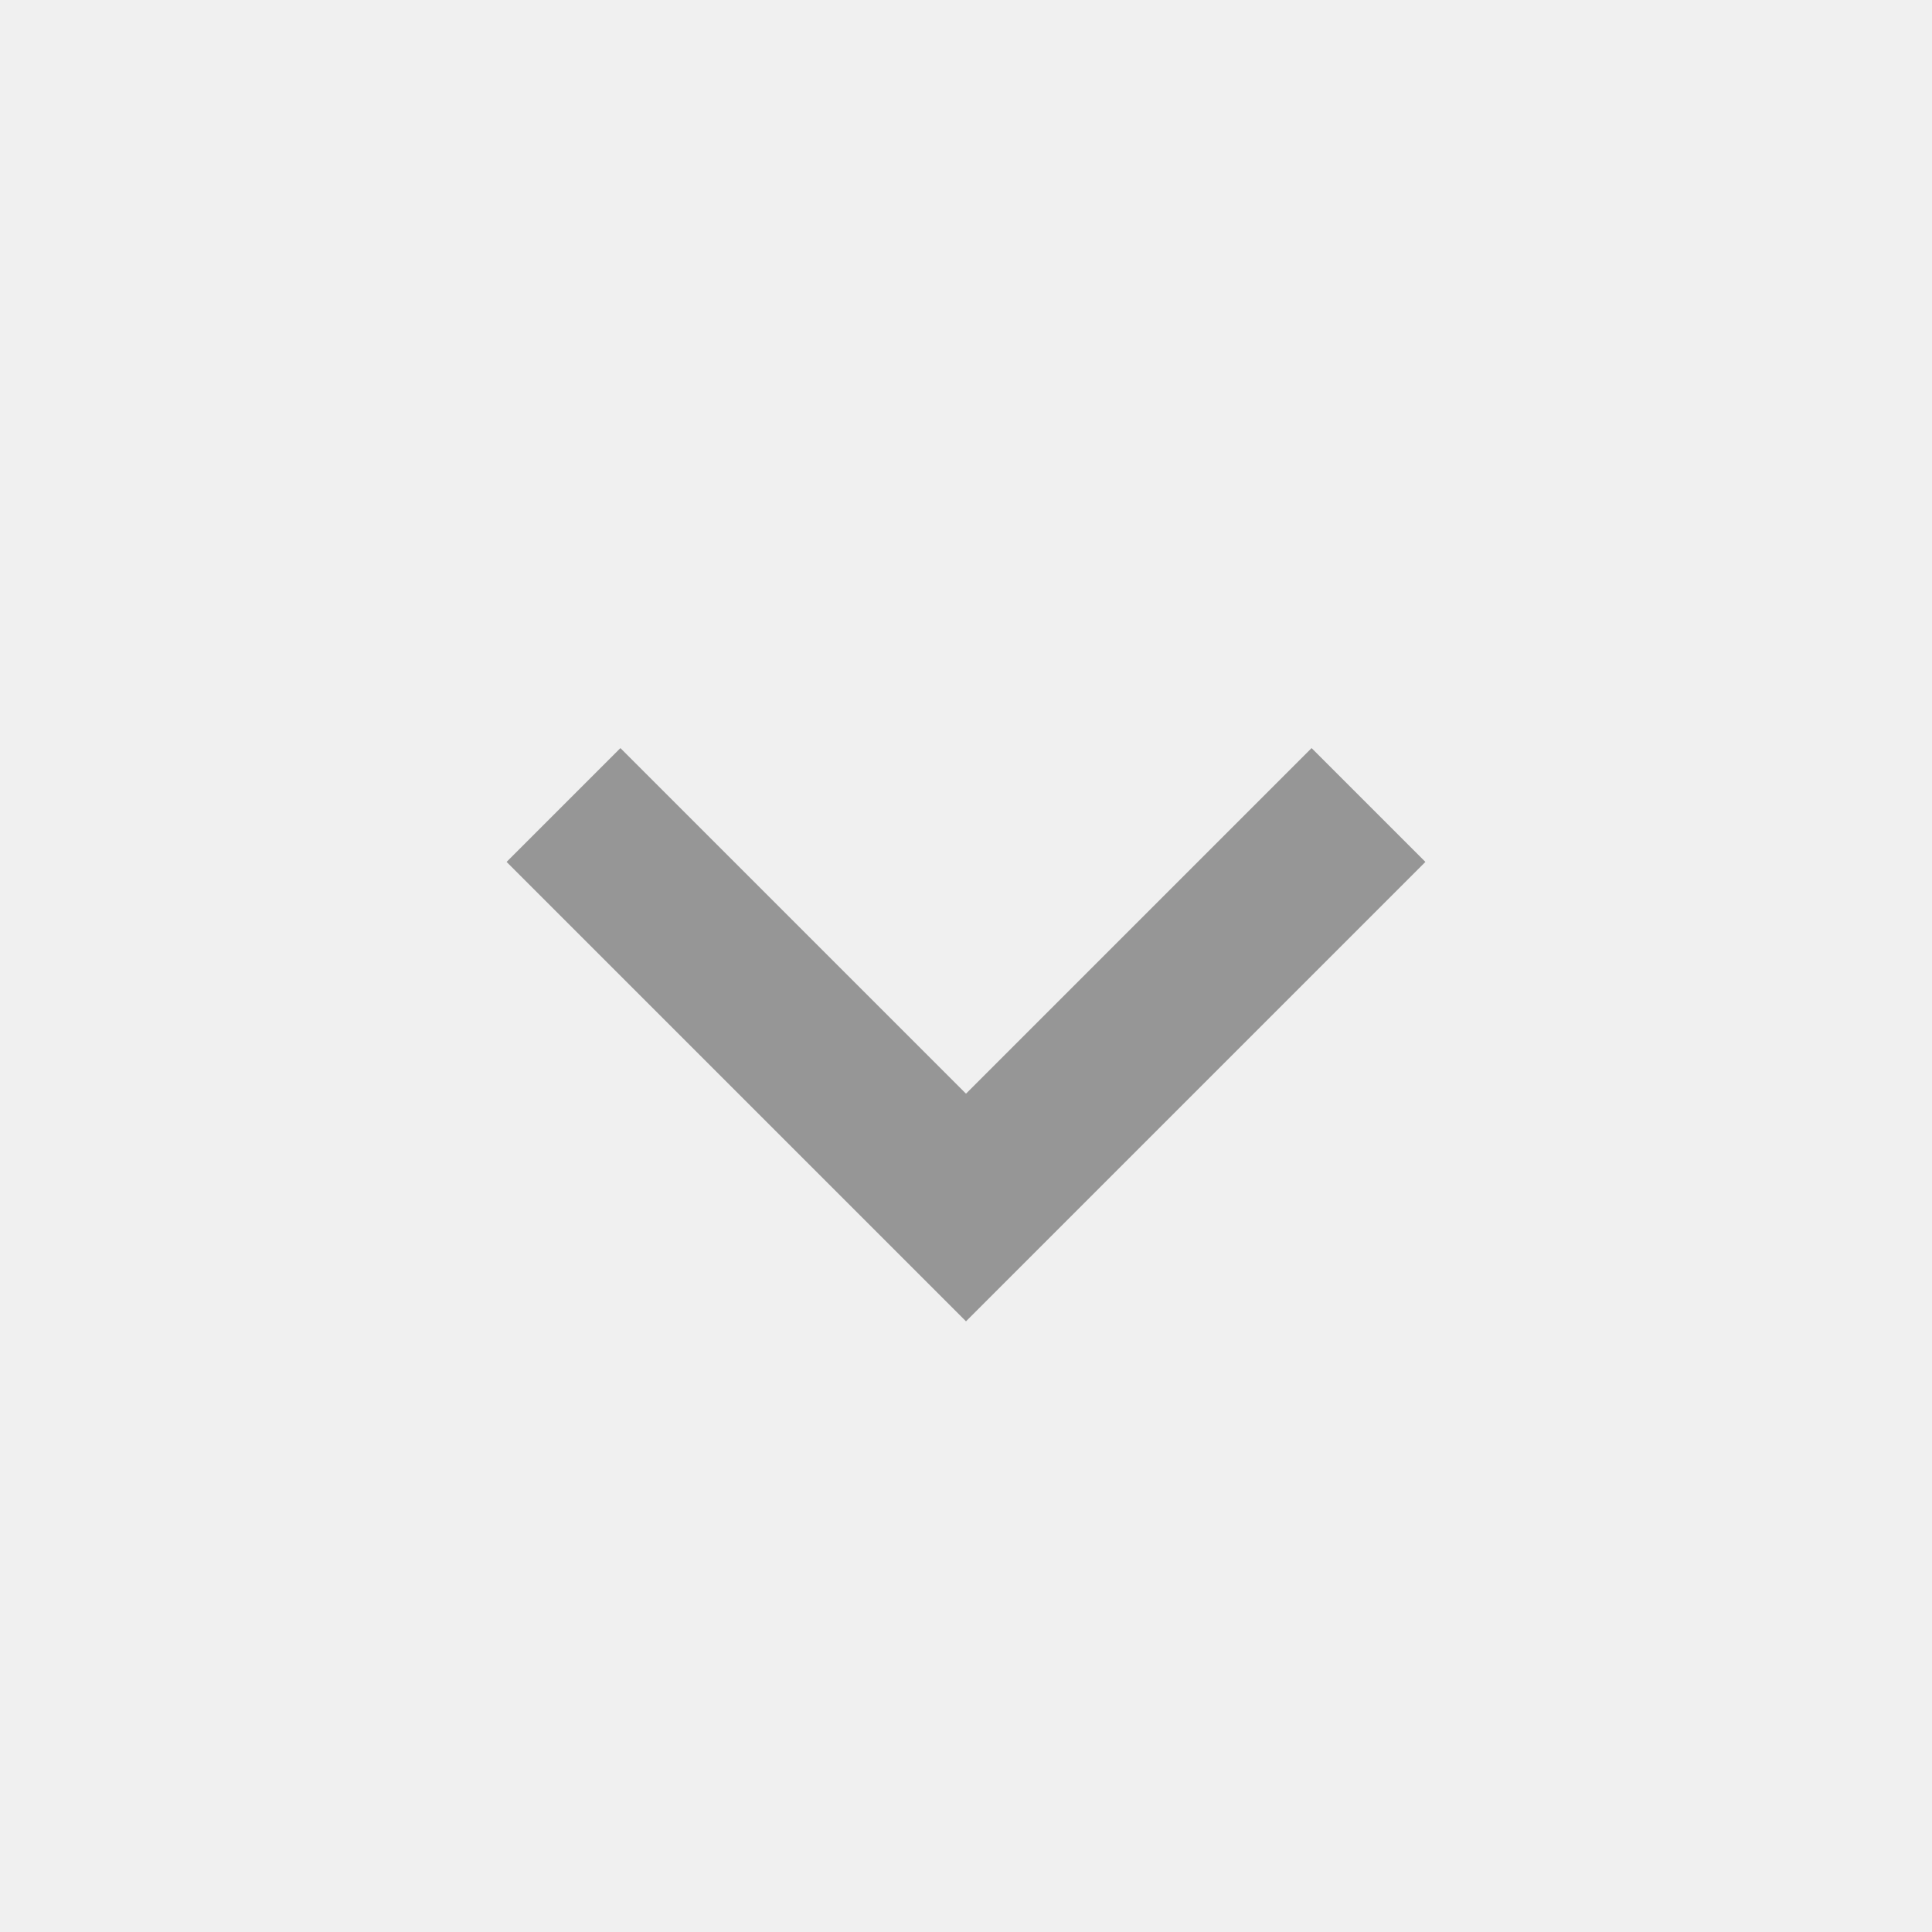
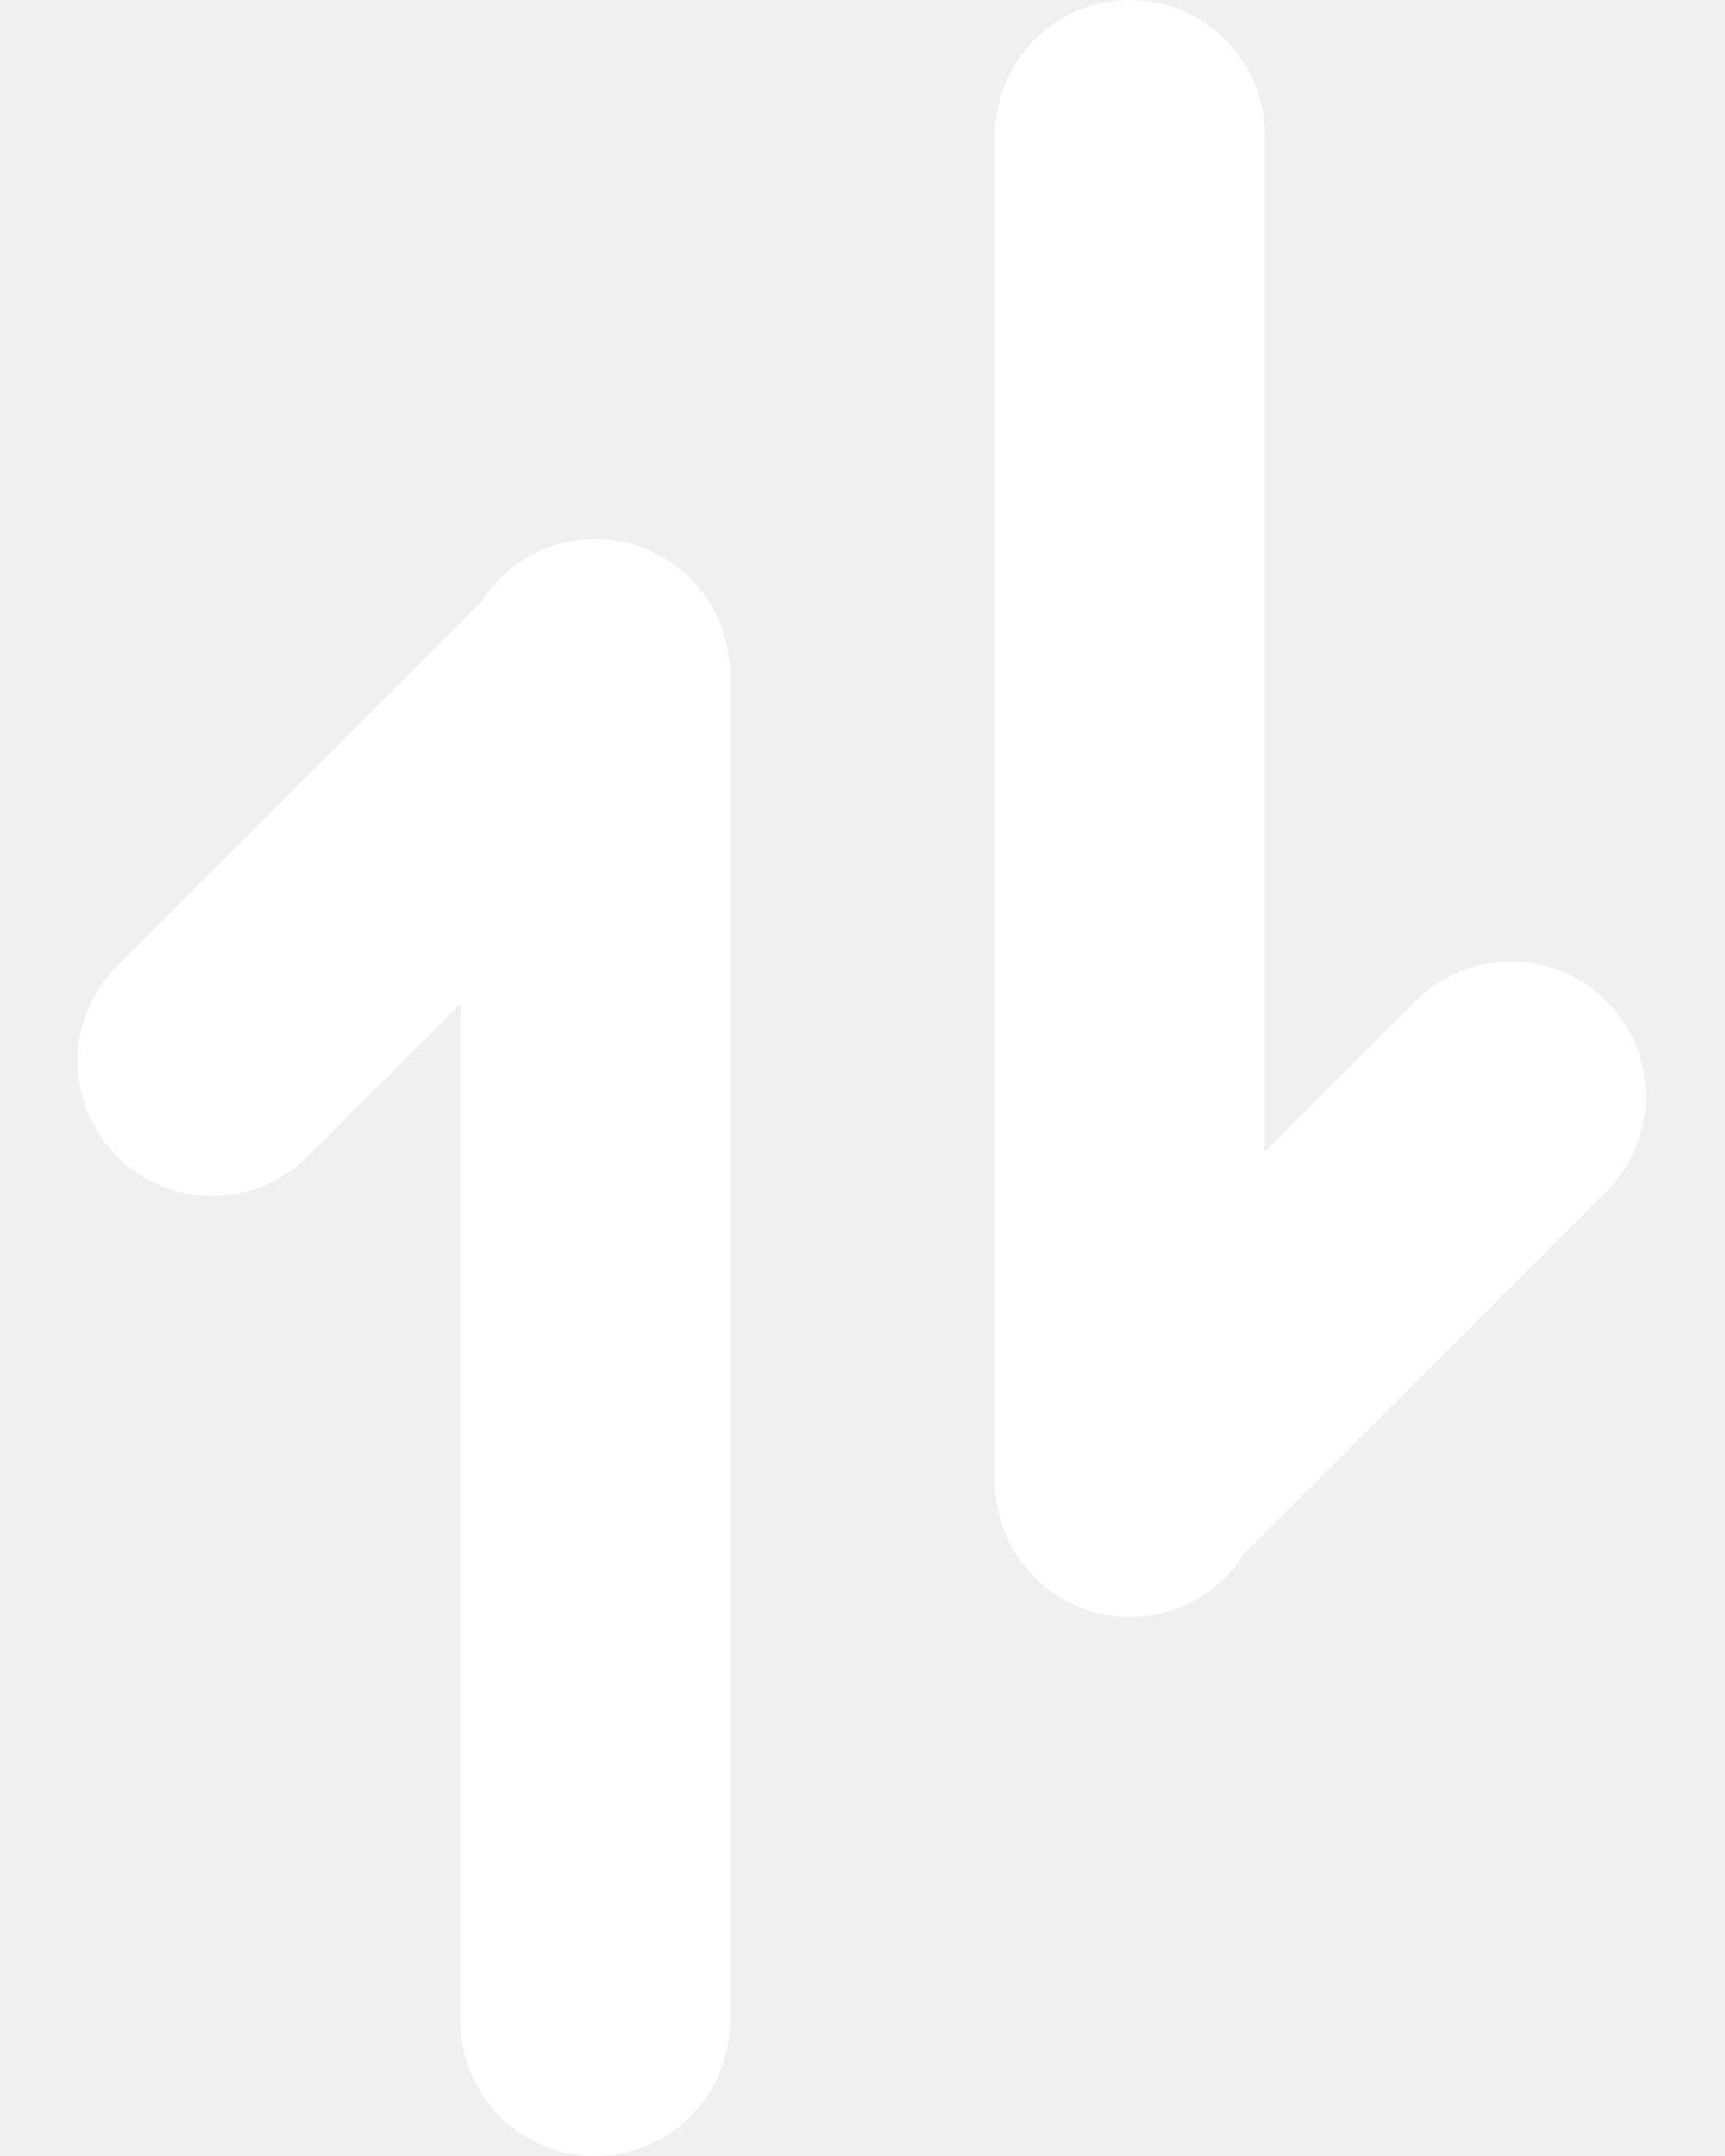
- <svg xmlns="http://www.w3.org/2000/svg" width="24" height="24" viewBox="0 0 24 24" fill="none">
-   <g opacity="0.5">
-     <path d="M16.293 9.293L12 13.586L7.707 9.293L6.293 10.707L12 16.414L17.707 10.707L16.293 9.293Z" fill="#3C3C3C" />
-   </g>
+ <svg xmlns="http://www.w3.org/2000/svg" width="16" height="20" viewBox="0 0 16 20" fill="none">
+   <path d="M9.23 13.75C9.23 14.021 9.318 14.286 9.482 14.502C9.645 14.719 9.874 14.877 10.135 14.952C10.396 15.026 10.675 15.014 10.928 14.917C11.181 14.82 11.396 14.643 11.54 14.412L14.9 11.054C15.016 10.938 15.108 10.8 15.171 10.648C15.234 10.496 15.266 10.334 15.266 10.17C15.266 10.005 15.233 9.843 15.171 9.691C15.108 9.539 15.015 9.402 14.899 9.286C14.783 9.17 14.645 9.078 14.494 9.015C14.342 8.952 14.179 8.92 14.015 8.92C13.851 8.92 13.688 8.952 13.537 9.015C13.385 9.078 13.247 9.17 13.131 9.286L11.731 10.686V1.25C11.731 0.918 11.6 0.601 11.365 0.366C11.131 0.132 10.813 0 10.481 0C10.15 0 9.832 0.132 9.597 0.366C9.363 0.601 9.231 0.918 9.231 1.25V13.688V13.75H9.23Z" fill="white" />
+   <path d="M6.77 6.25C6.77 5.979 6.682 5.715 6.518 5.498C6.355 5.281 6.125 5.123 5.865 5.048C5.604 4.974 5.326 4.986 5.072 5.083C4.819 5.18 4.604 5.357 4.46 5.588L1.101 8.946C0.982 9.062 0.887 9.199 0.821 9.352C0.756 9.505 0.721 9.669 0.72 9.835C0.718 10.001 0.75 10.165 0.813 10.319C0.876 10.472 0.968 10.612 1.086 10.729C1.203 10.847 1.343 10.939 1.496 11.002C1.65 11.065 1.815 11.097 1.98 11.095C2.146 11.094 2.311 11.059 2.463 10.994C2.616 10.928 2.753 10.833 2.869 10.714L4.27 9.314V18.75C4.27 19.081 4.402 19.399 4.636 19.634C4.871 19.868 5.188 20 5.52 20C5.852 20 6.169 19.868 6.404 19.634C6.638 19.399 6.77 19.081 6.77 18.75V6.312V6.25Z" fill="white" />
</svg>
